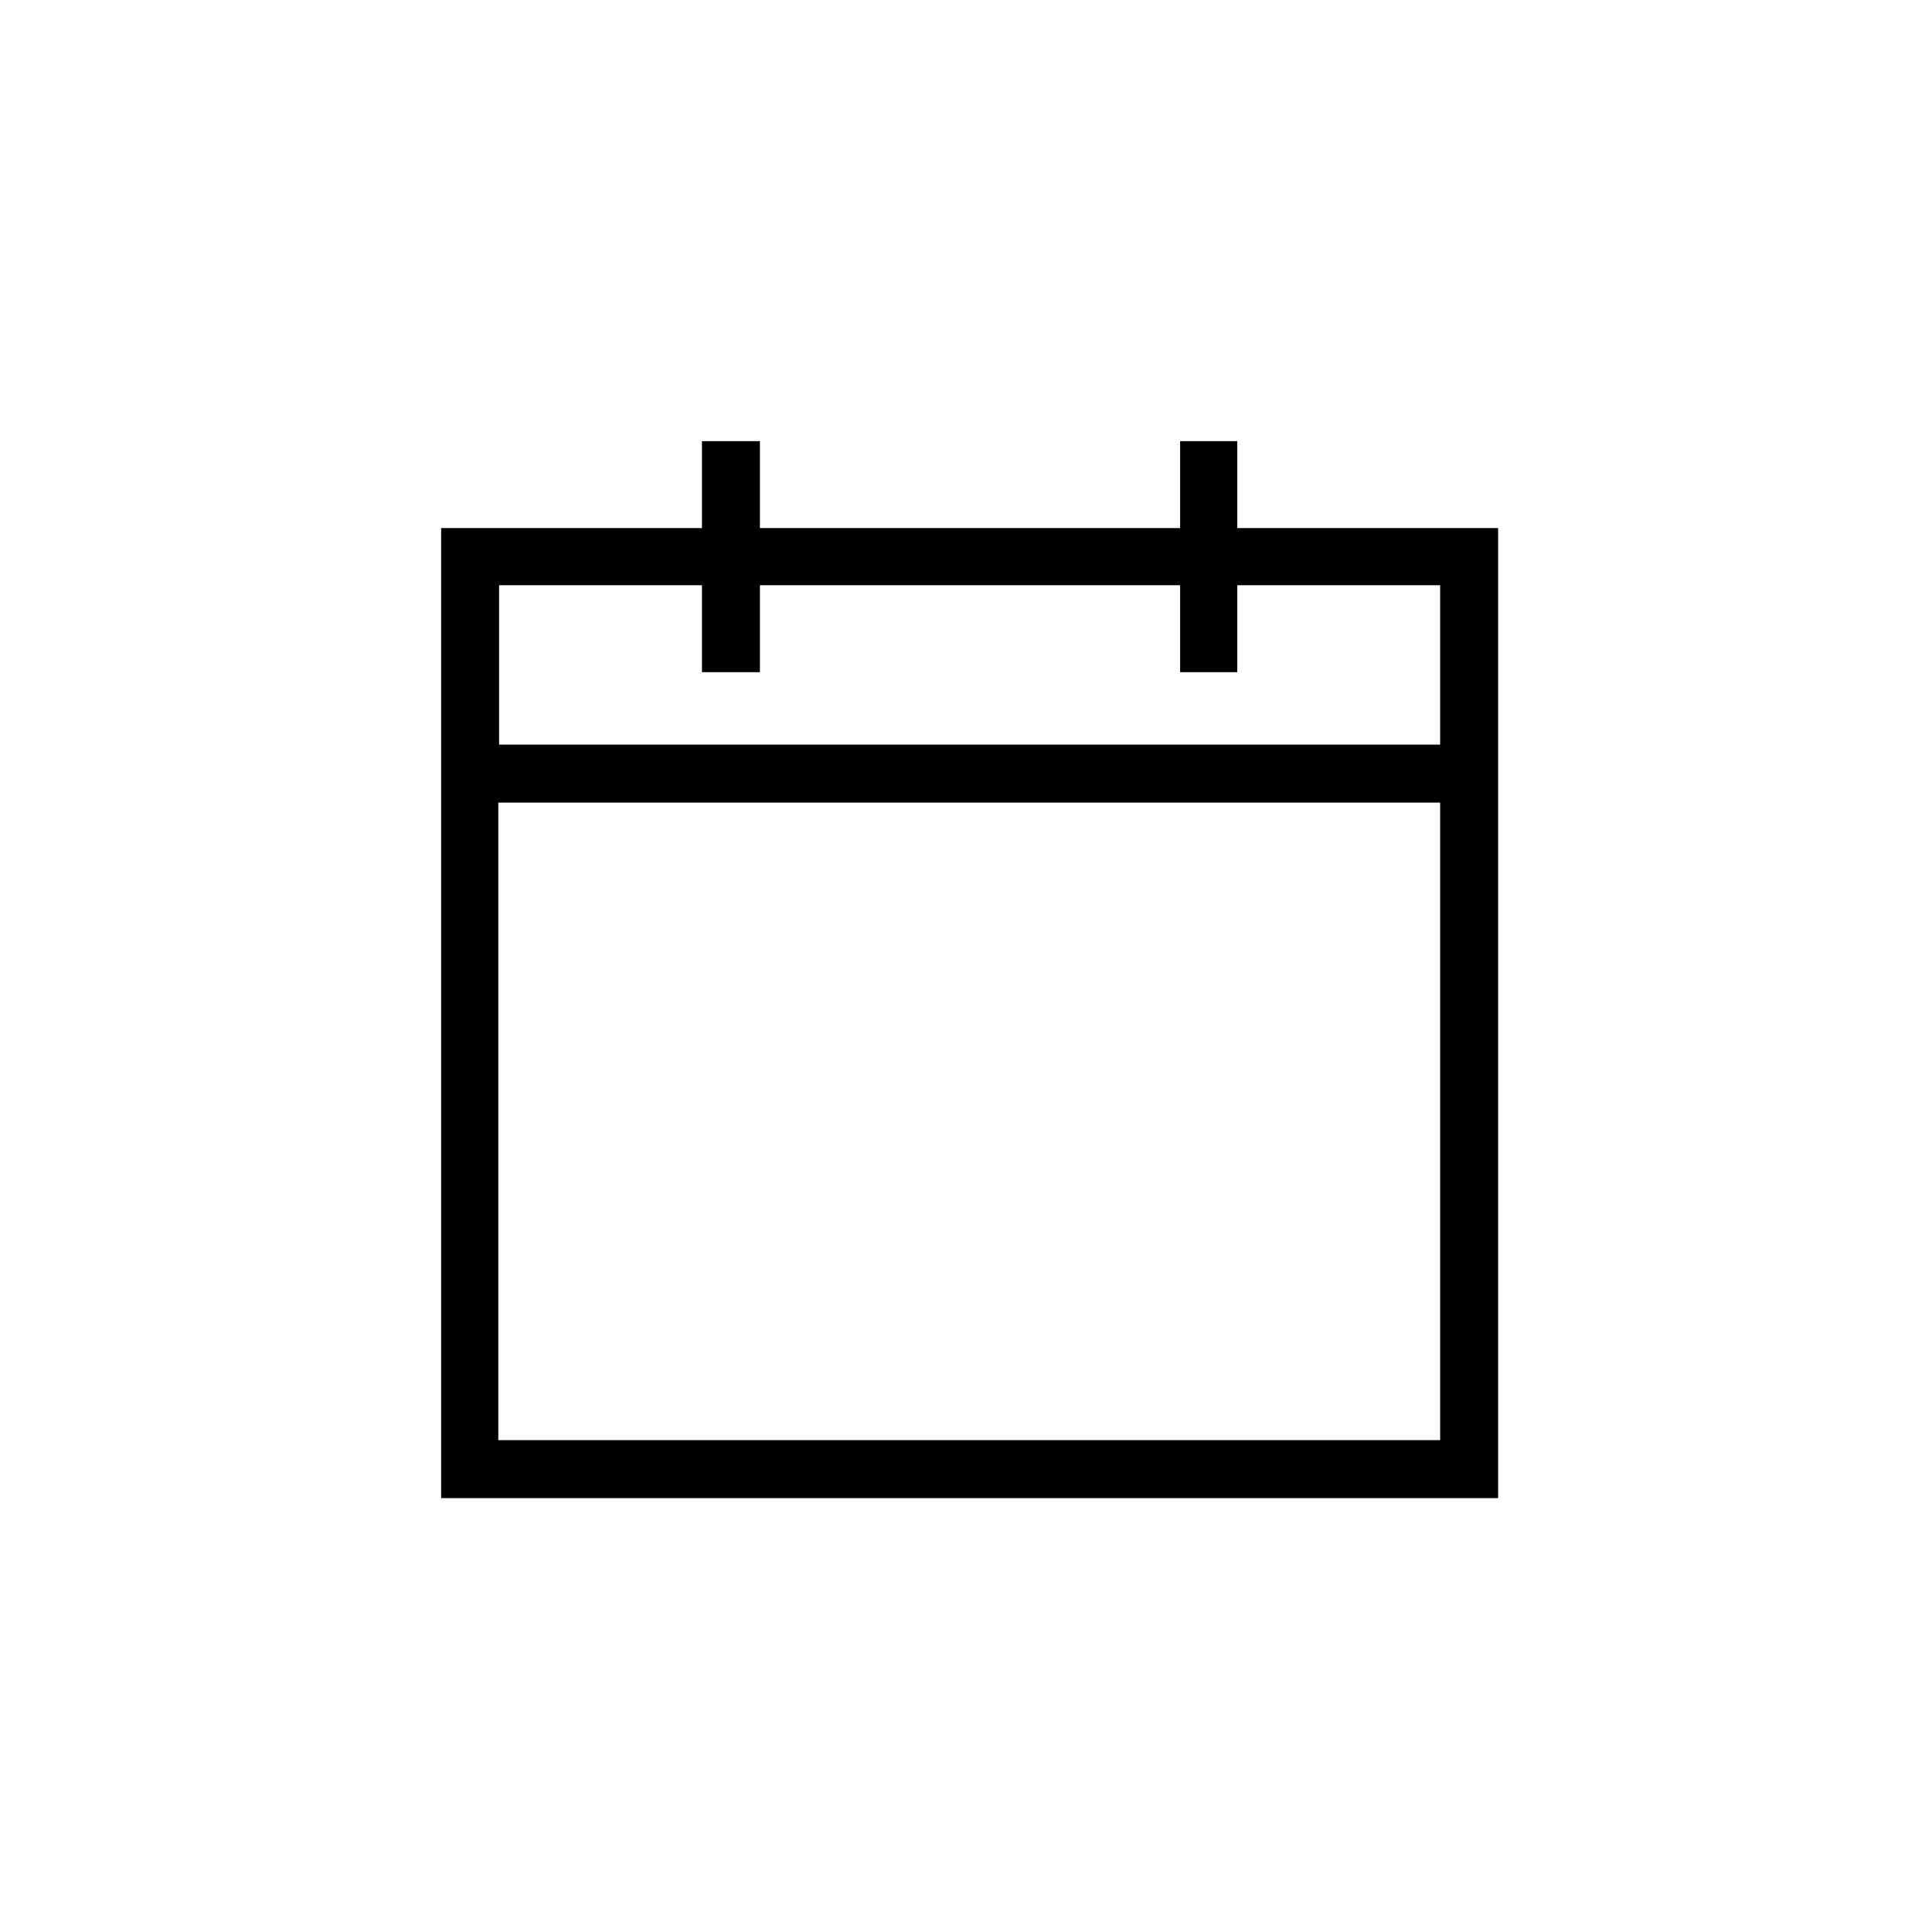
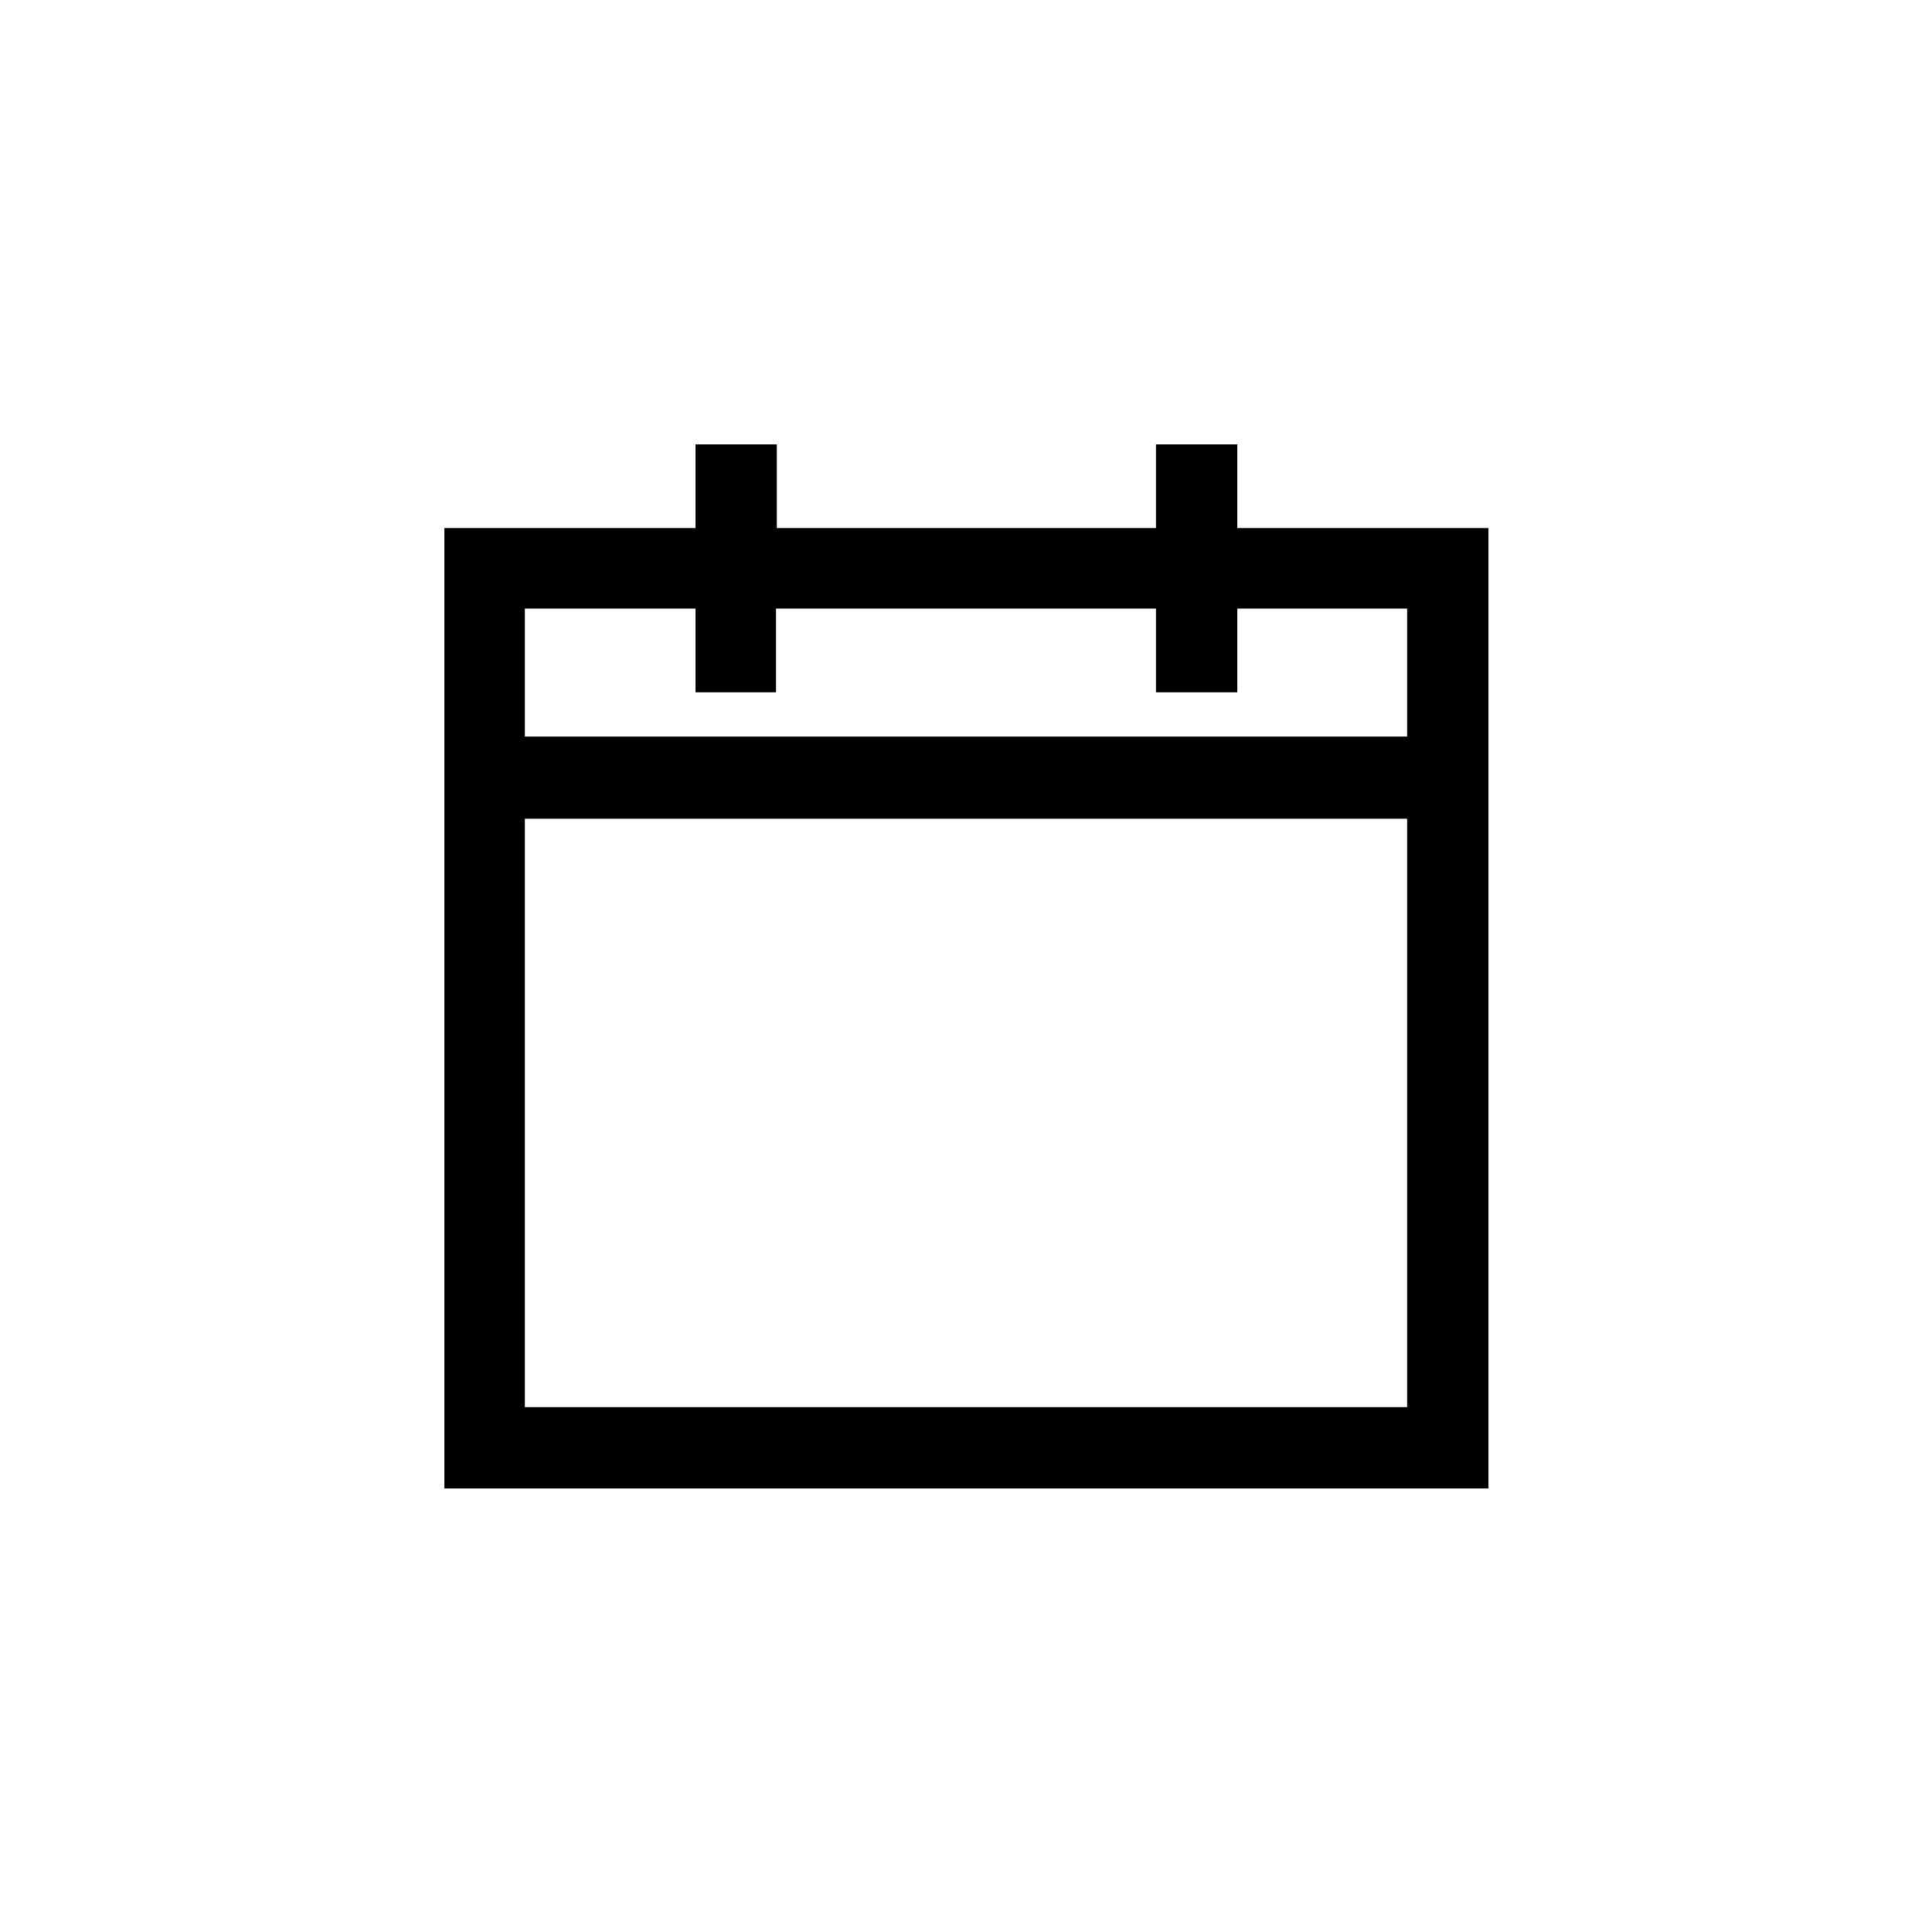
<svg xmlns="http://www.w3.org/2000/svg" height="24" viewBox="0 0 24 24" width="24">
-   <path d="M 5.48 18.61 L 5.48 6.56 L 8.72 6.56 L 8.72 5.48 L 9.44 5.48 L 9.44 6.56 L 14.66 6.56 L 14.66 5.48 L 15.37 5.48 L 15.37 6.56 L 18.61 6.56 L 18.61 18.61 L 5.48 18.61 M 17.89 17.89 L 17.89 9.97 L 6.19 9.97 L 6.19 17.89 L 17.89 17.89 M 17.89 9.25 L 17.89 7.27 L 15.37 7.27 L 15.37 8.35 L 14.66 8.35 L 14.66 7.27 L 9.44 7.27 L 9.44 8.35 L 8.72 8.35 L 8.72 7.27 L 6.2 7.27 L 6.2 9.25 L 17.9 9.25" fill="currentColor" />
+   <path d="M 5.52 18.48 L 5.52 6.56 L 8.64 6.56 L 8.64 5.52 L 9.65 5.52 L 9.65 6.56 L 14.36 6.56 L 14.36 5.52 L 15.37 5.52 L 15.37 6.56 L 18.49 6.56 L 18.49 18.49 L 5.52 18.49 L 5.52 18.48 M 17.48 17.48 L 17.48 10.17 L 6.52 10.17 L 6.52 17.48 L 17.48 17.48 M 17.48 9.16 L 17.48 7.56 L 15.37 7.56 L 15.37 8.6 L 14.36 8.6 L 14.36 7.56 L 9.64 7.56 L 9.64 8.6 L 8.64 8.6 L 8.64 7.56 L 6.52 7.56 L 6.52 9.15 L 17.48 9.15 L 17.48 9.16" fill="currentColor" />
</svg>
